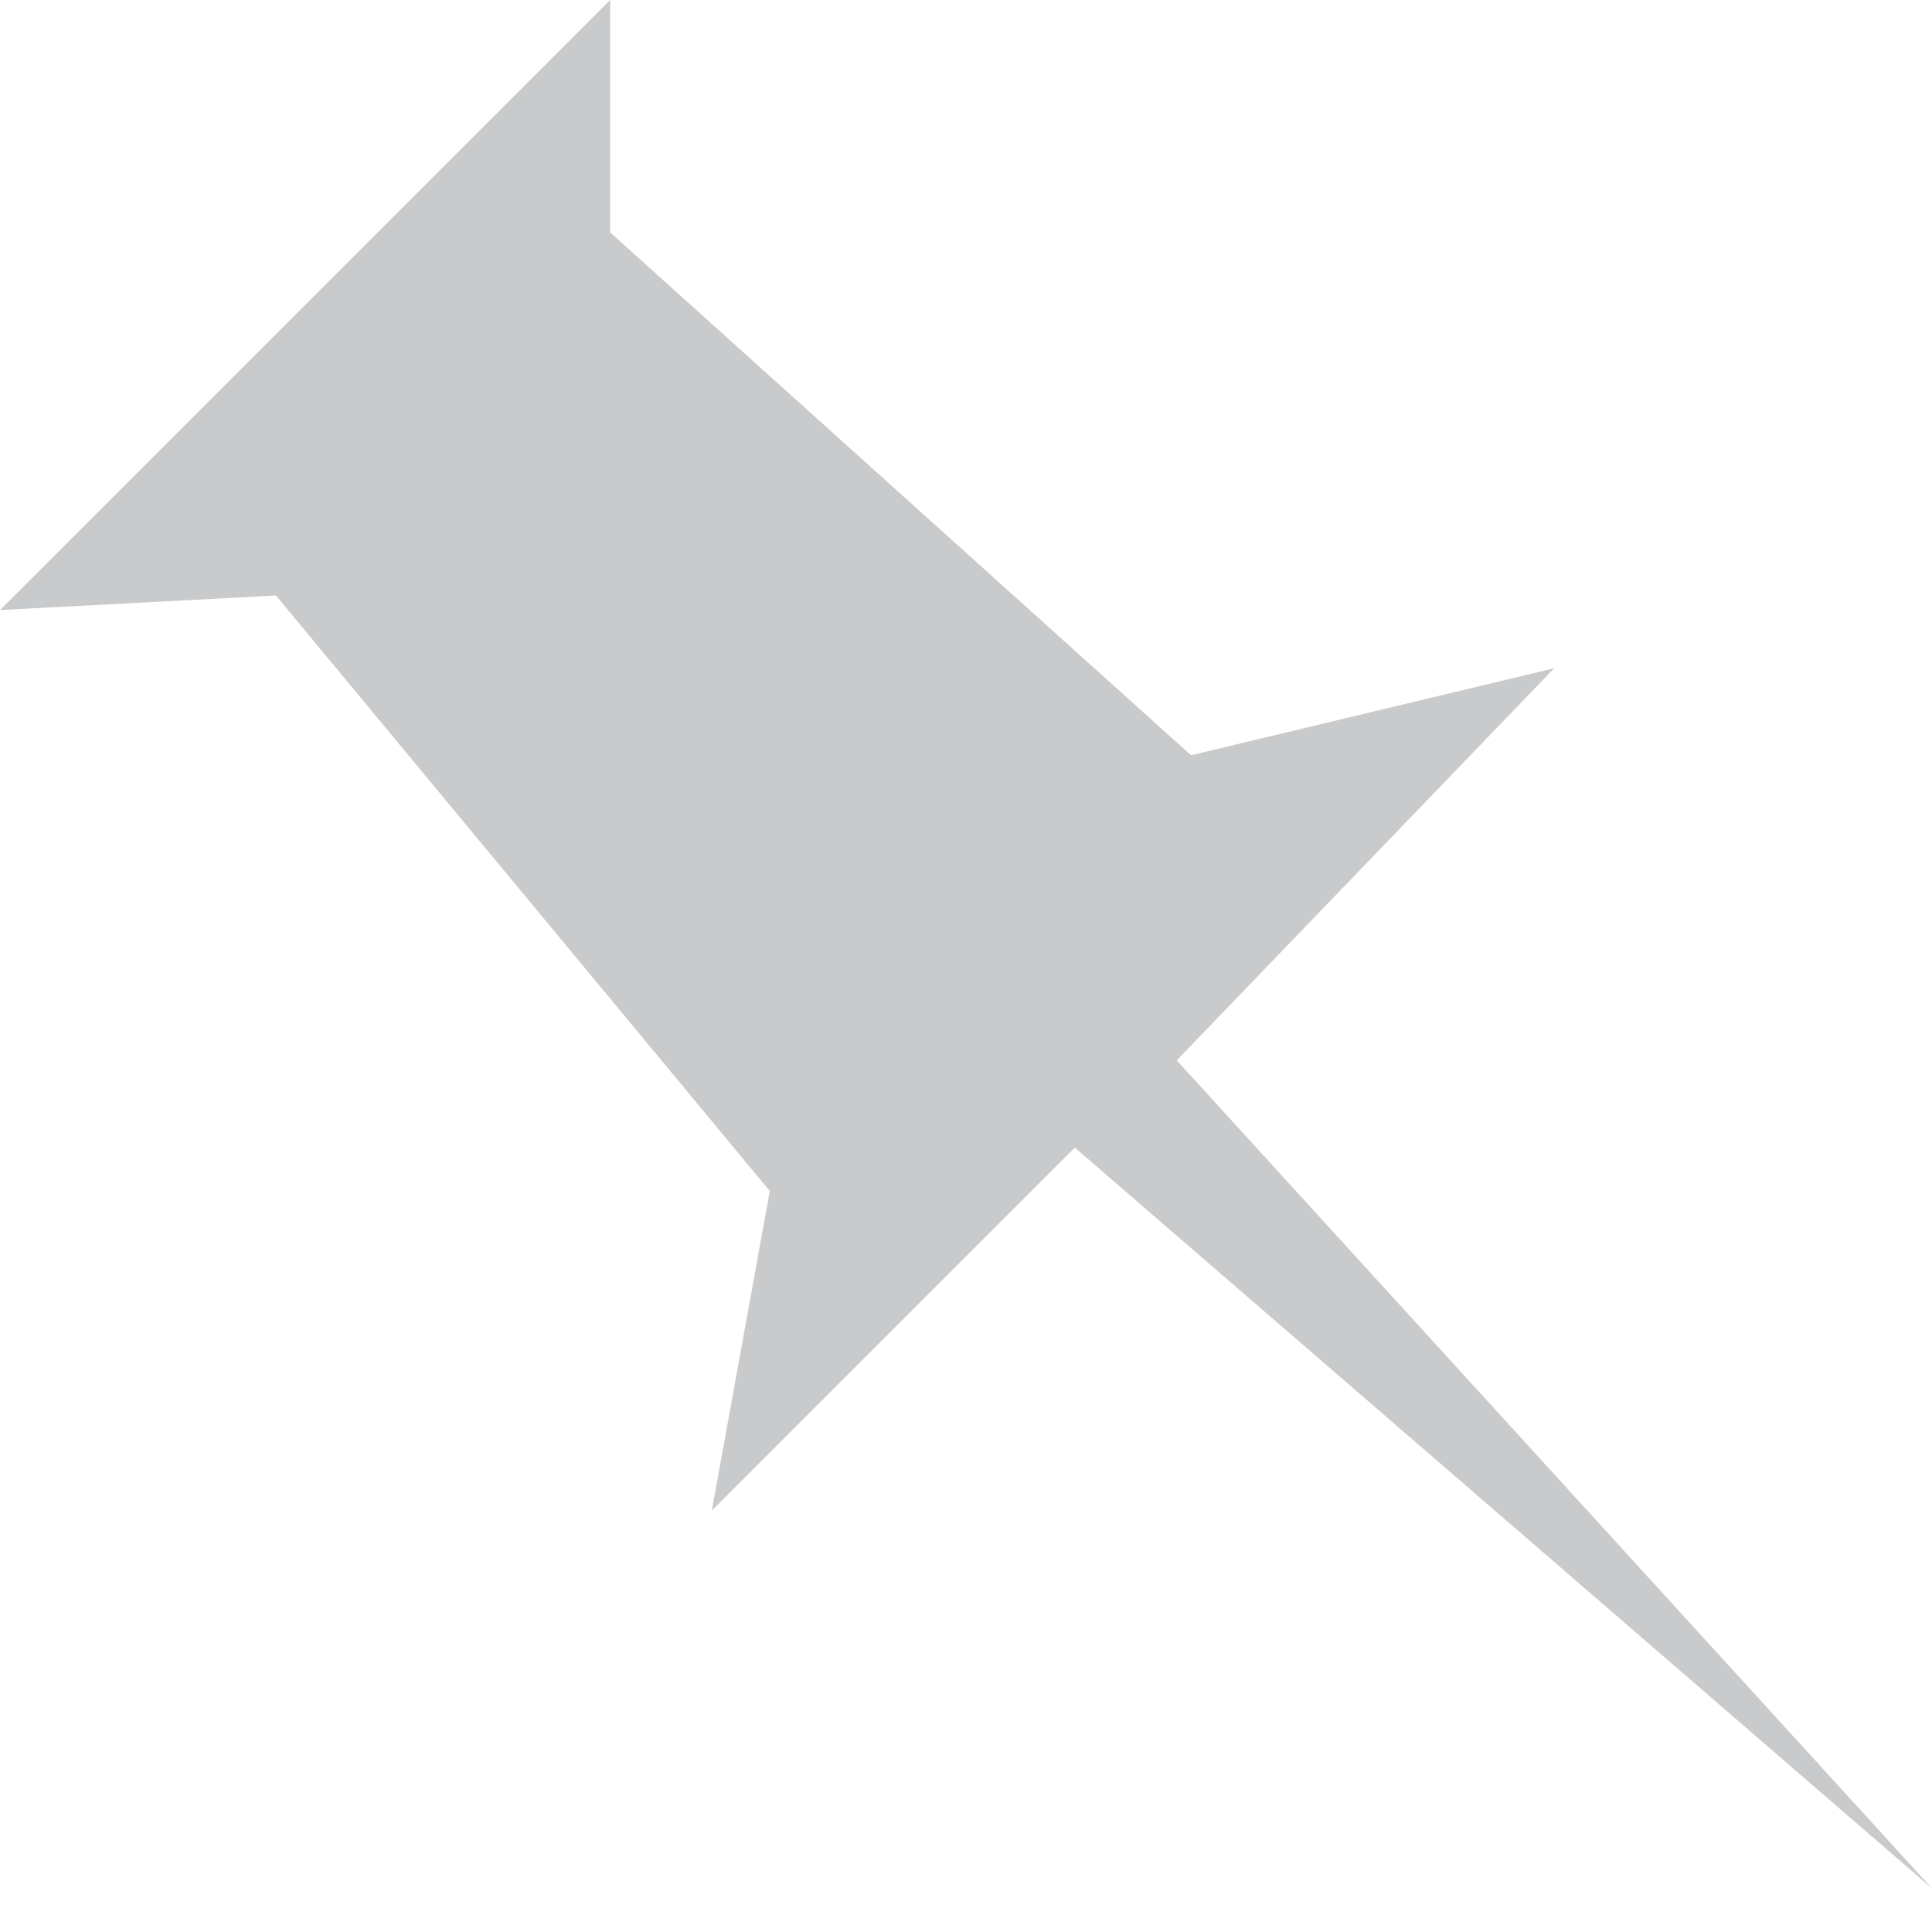
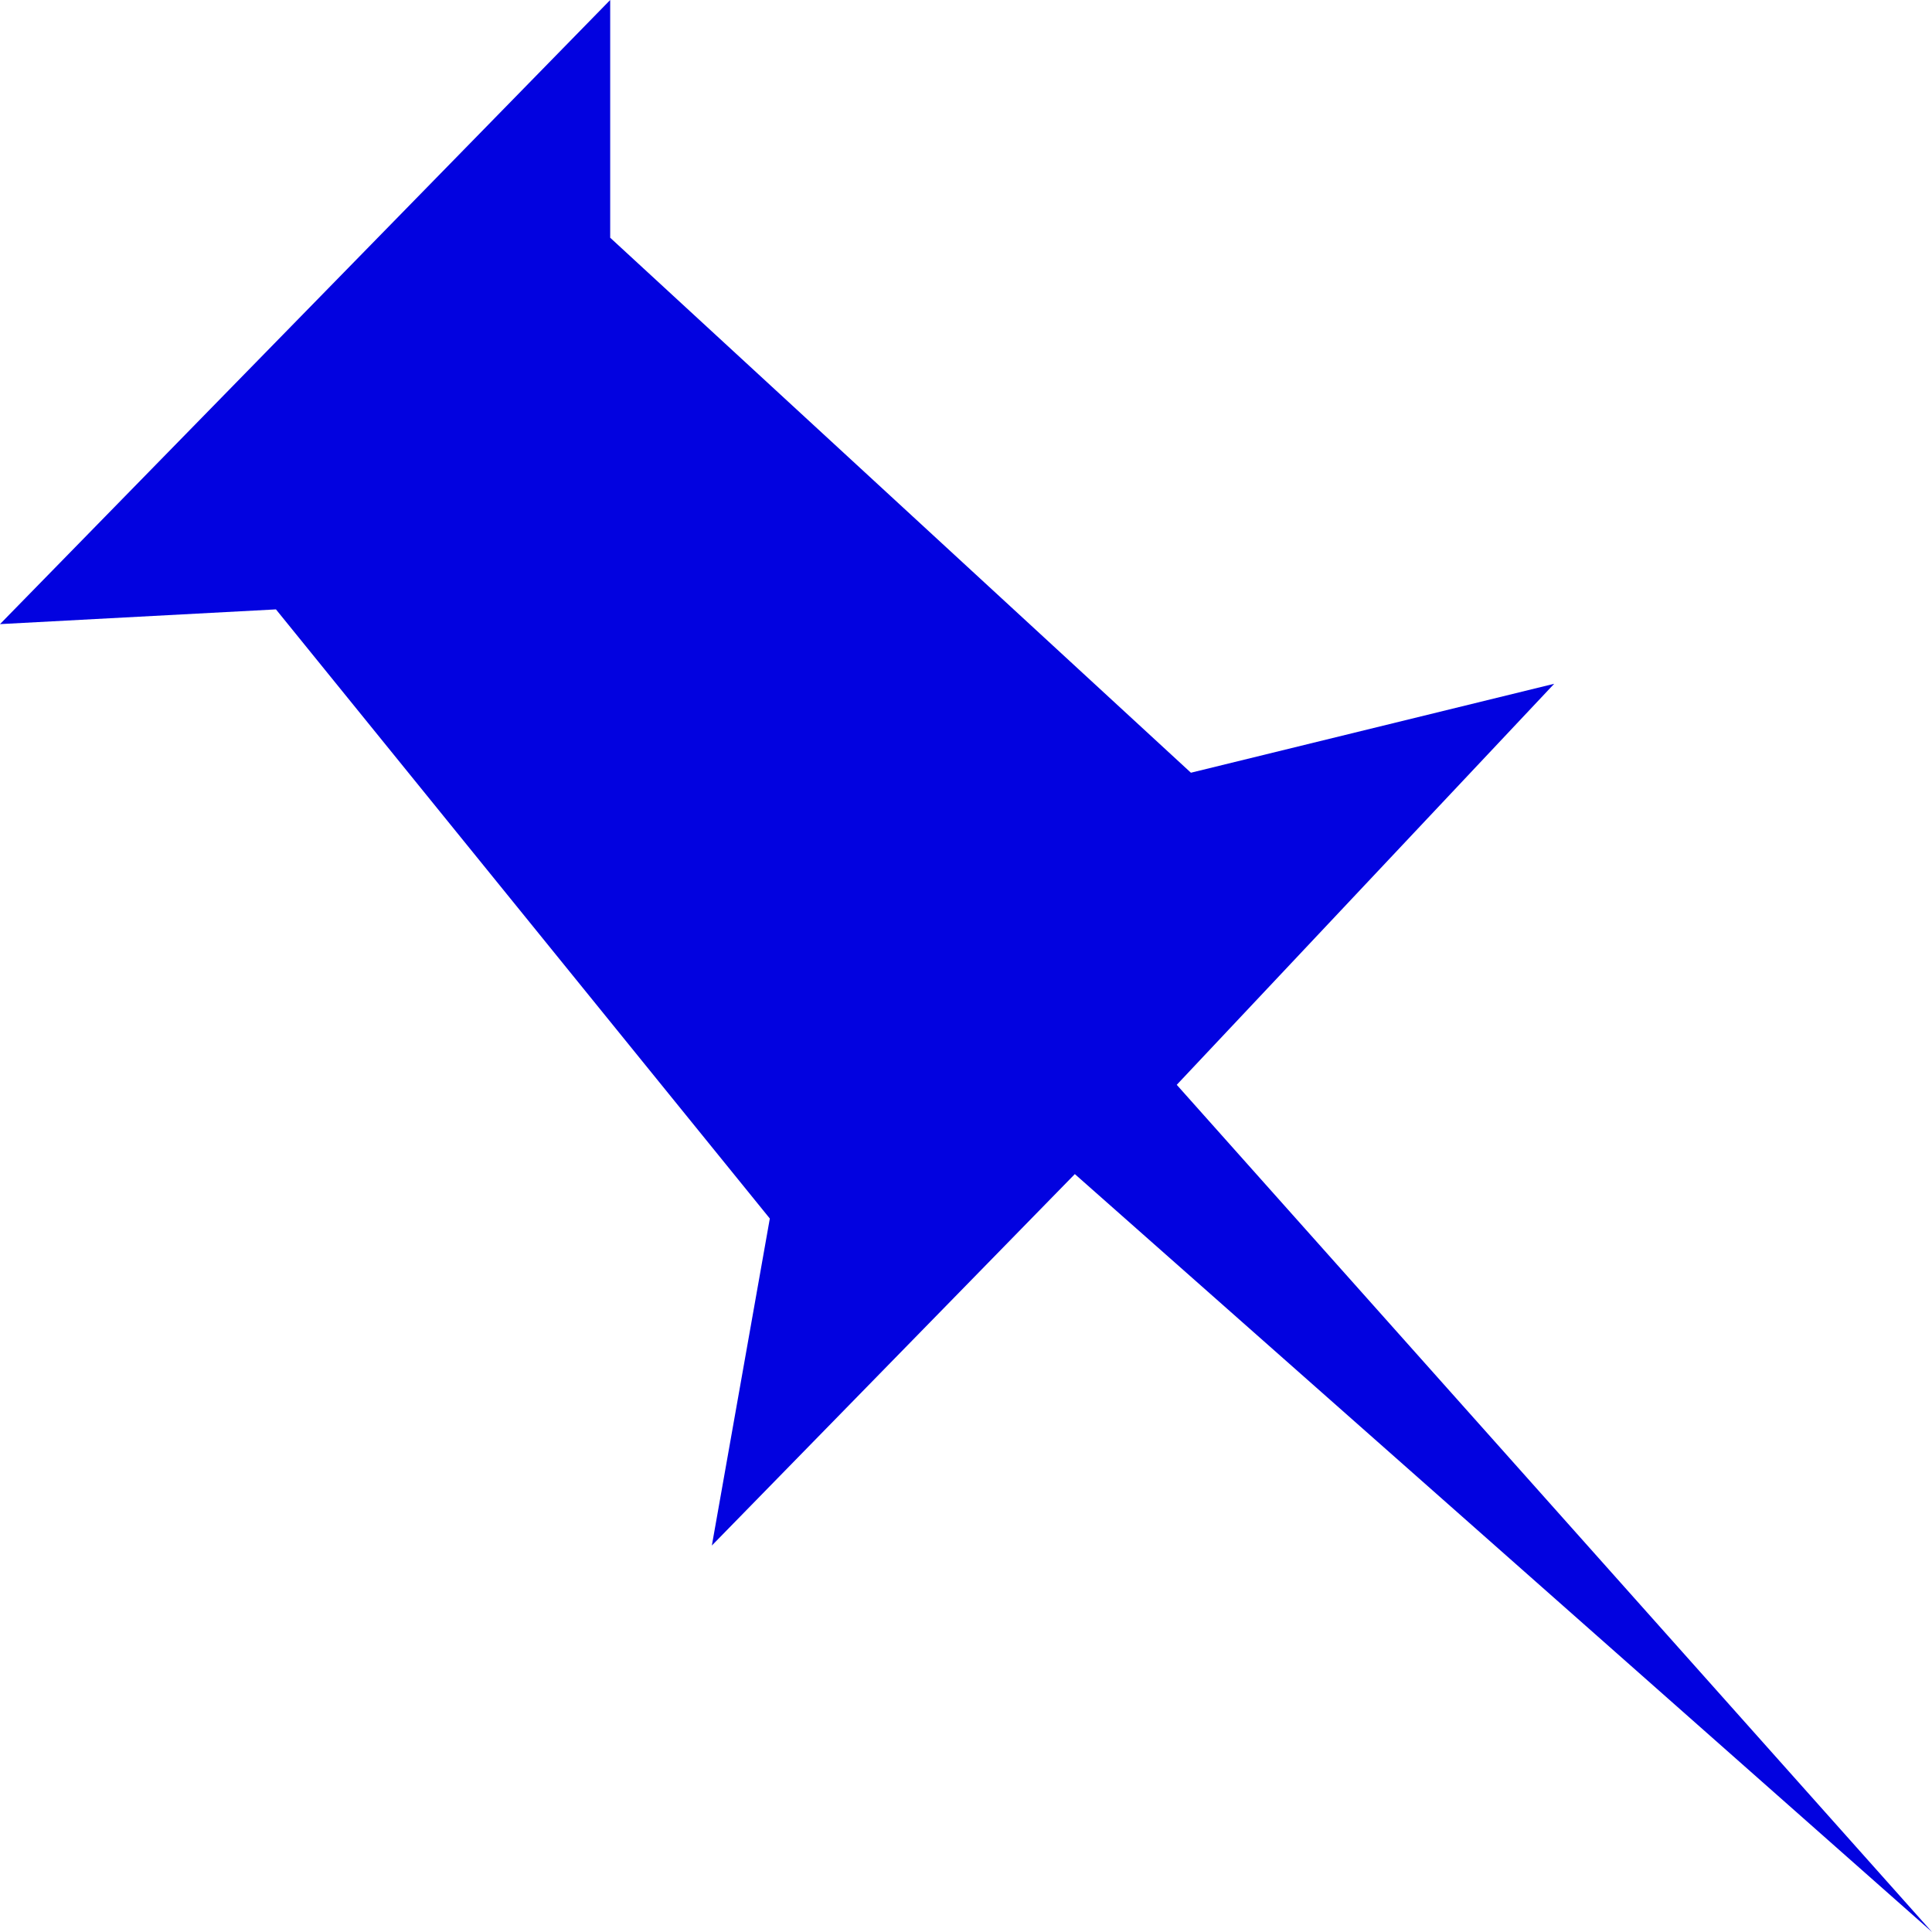
- <svg xmlns="http://www.w3.org/2000/svg" version="1.1" id="Layer_1" x="0px" y="0px" width="25px" height="25px" viewBox="0 0 25 25" enable-background="new 0 0 25 25" xml:space="preserve">
-   <polygon fill="#c8cacc" points="13.908,14.85 9.211,19.547 9.961,15.412 3.571,7.706 0,7.894 7.895,0 7.895,3.007 15.412,9.773  20.111,8.647 15.227,13.721 25,24.436 " />
+ <svg xmlns="http://www.w3.org/2000/svg" aria-labelledby="simpleicons-pinboard-icon" fill="#0202e0" role="img" viewBox="0 0 24 24">
+   <path d="M13.352 14.585l-4.509 4.614.72-4.062L3.428 7.57 0 7.753 7.58 0v2.953l7.214 6.646 4.513-1.105-4.689 4.982L24 24l-10.648-9.415z" />
</svg>
